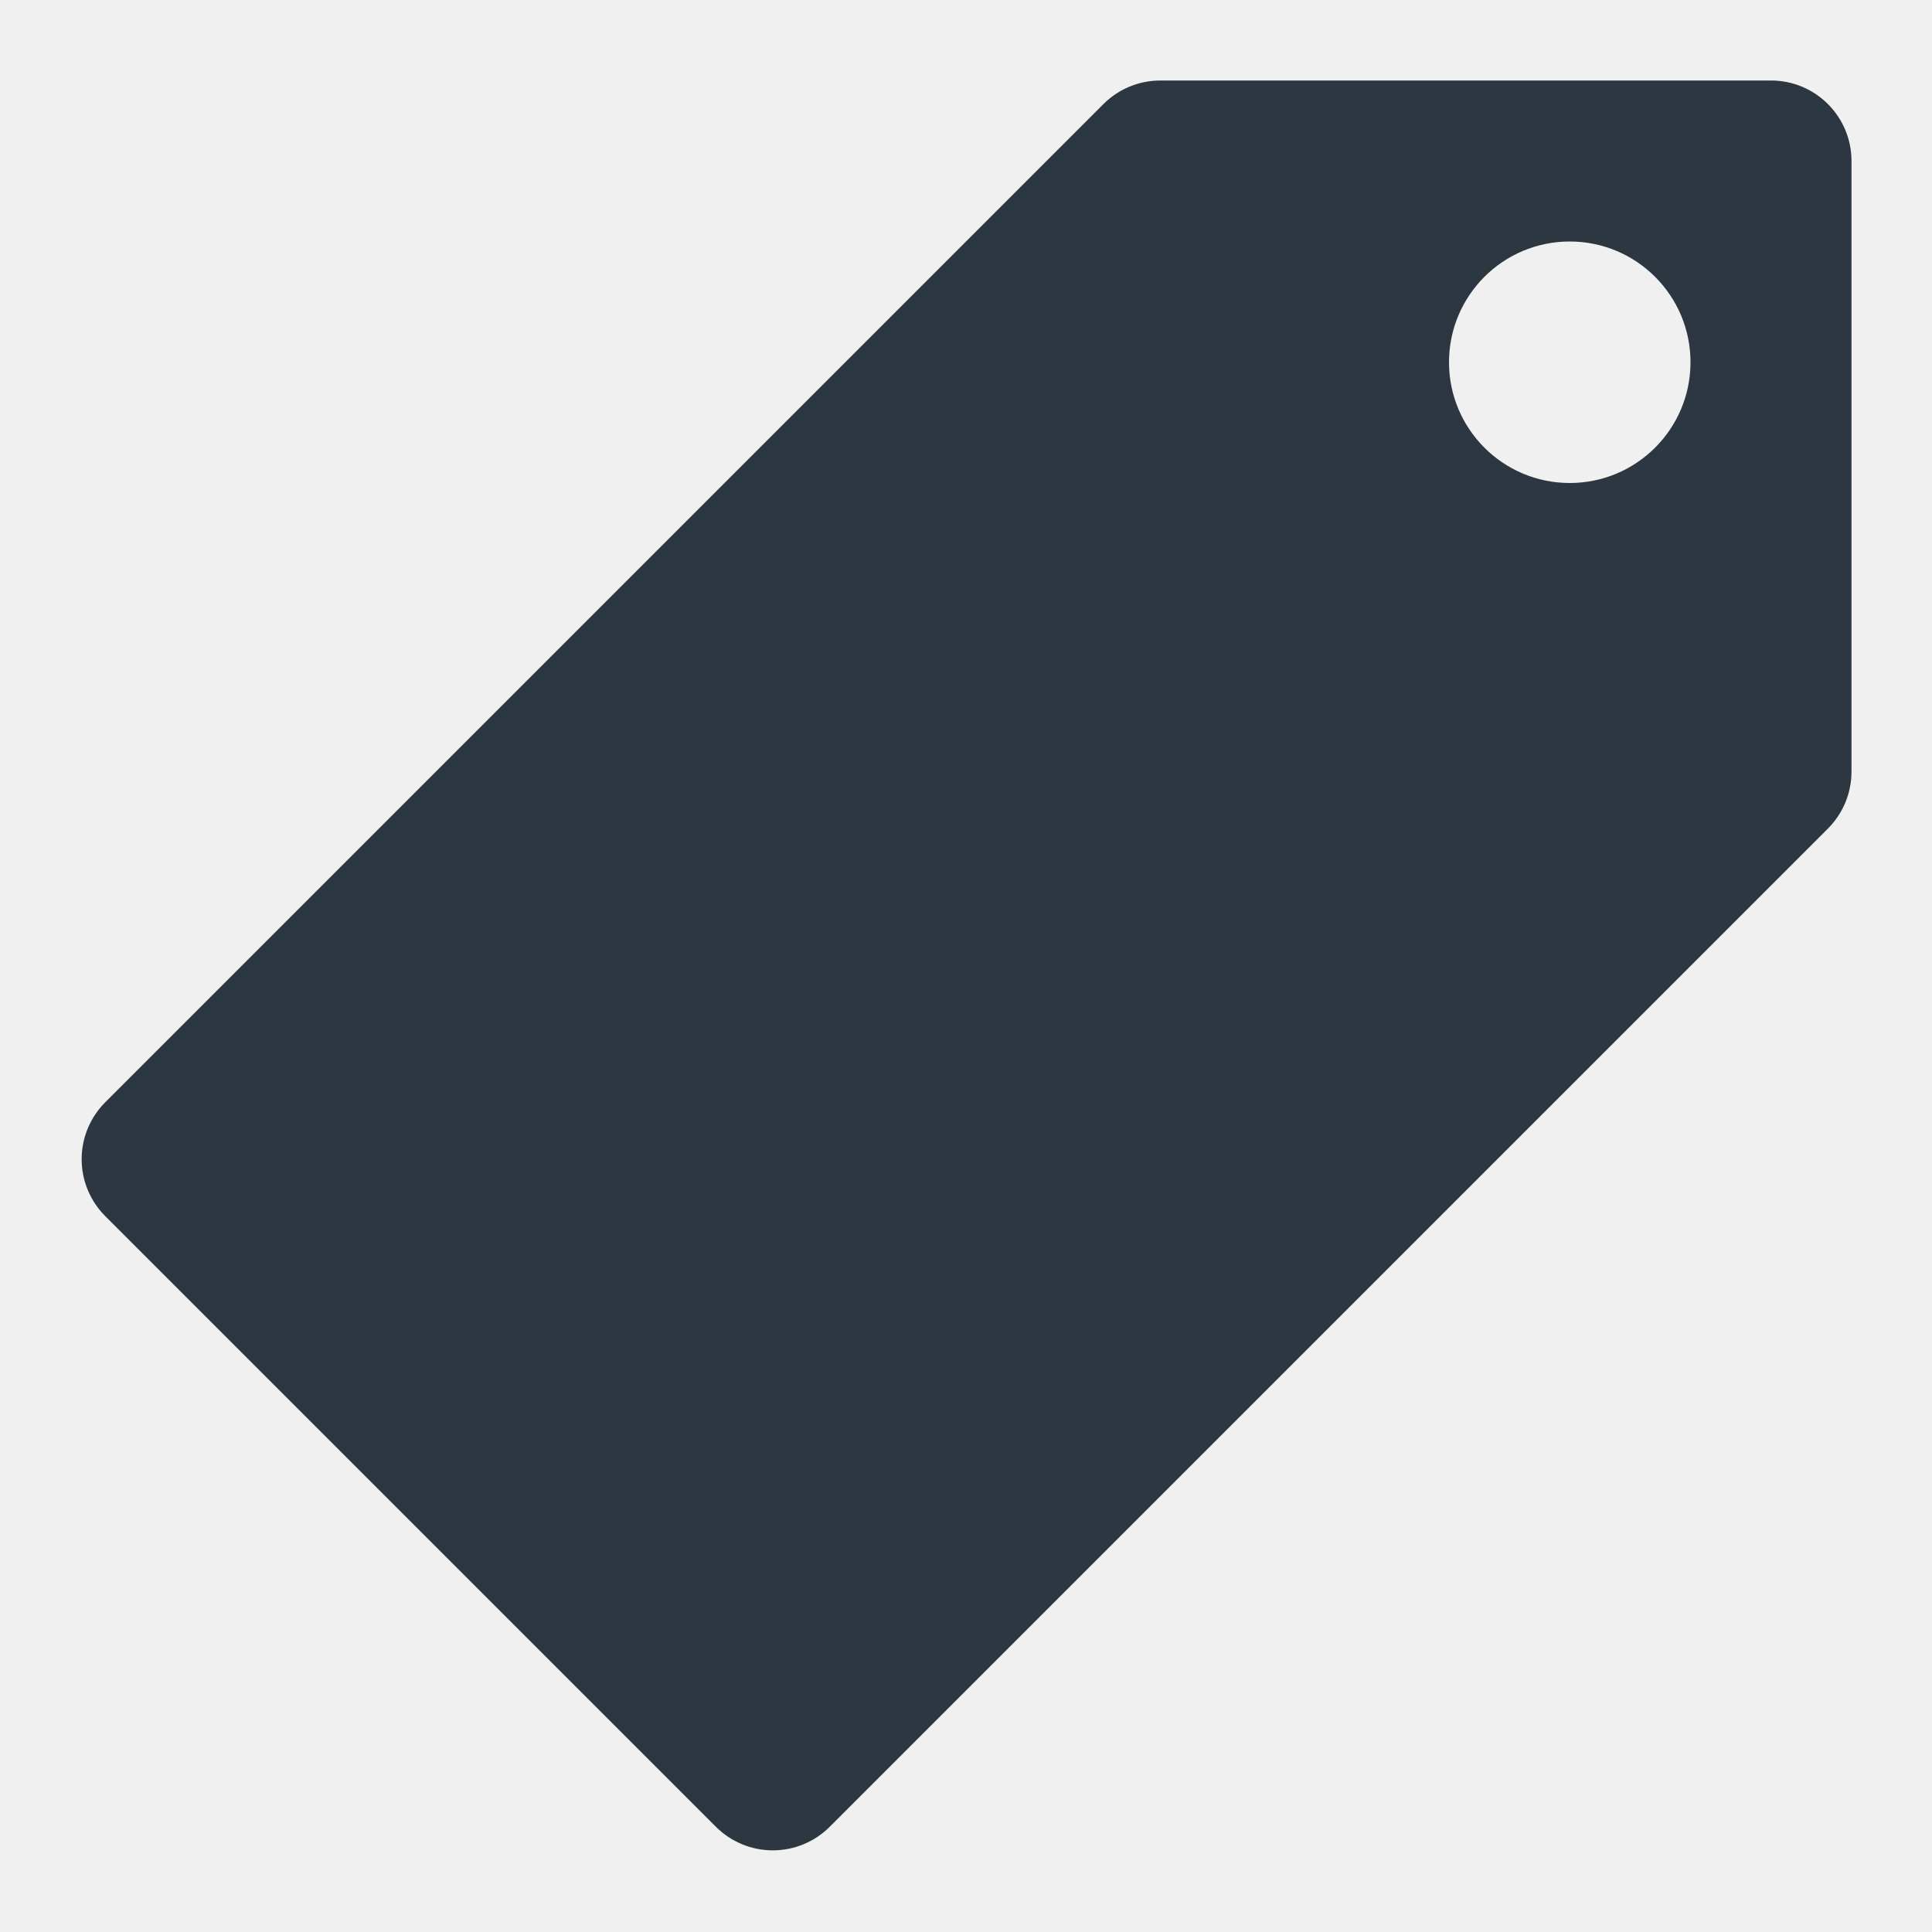
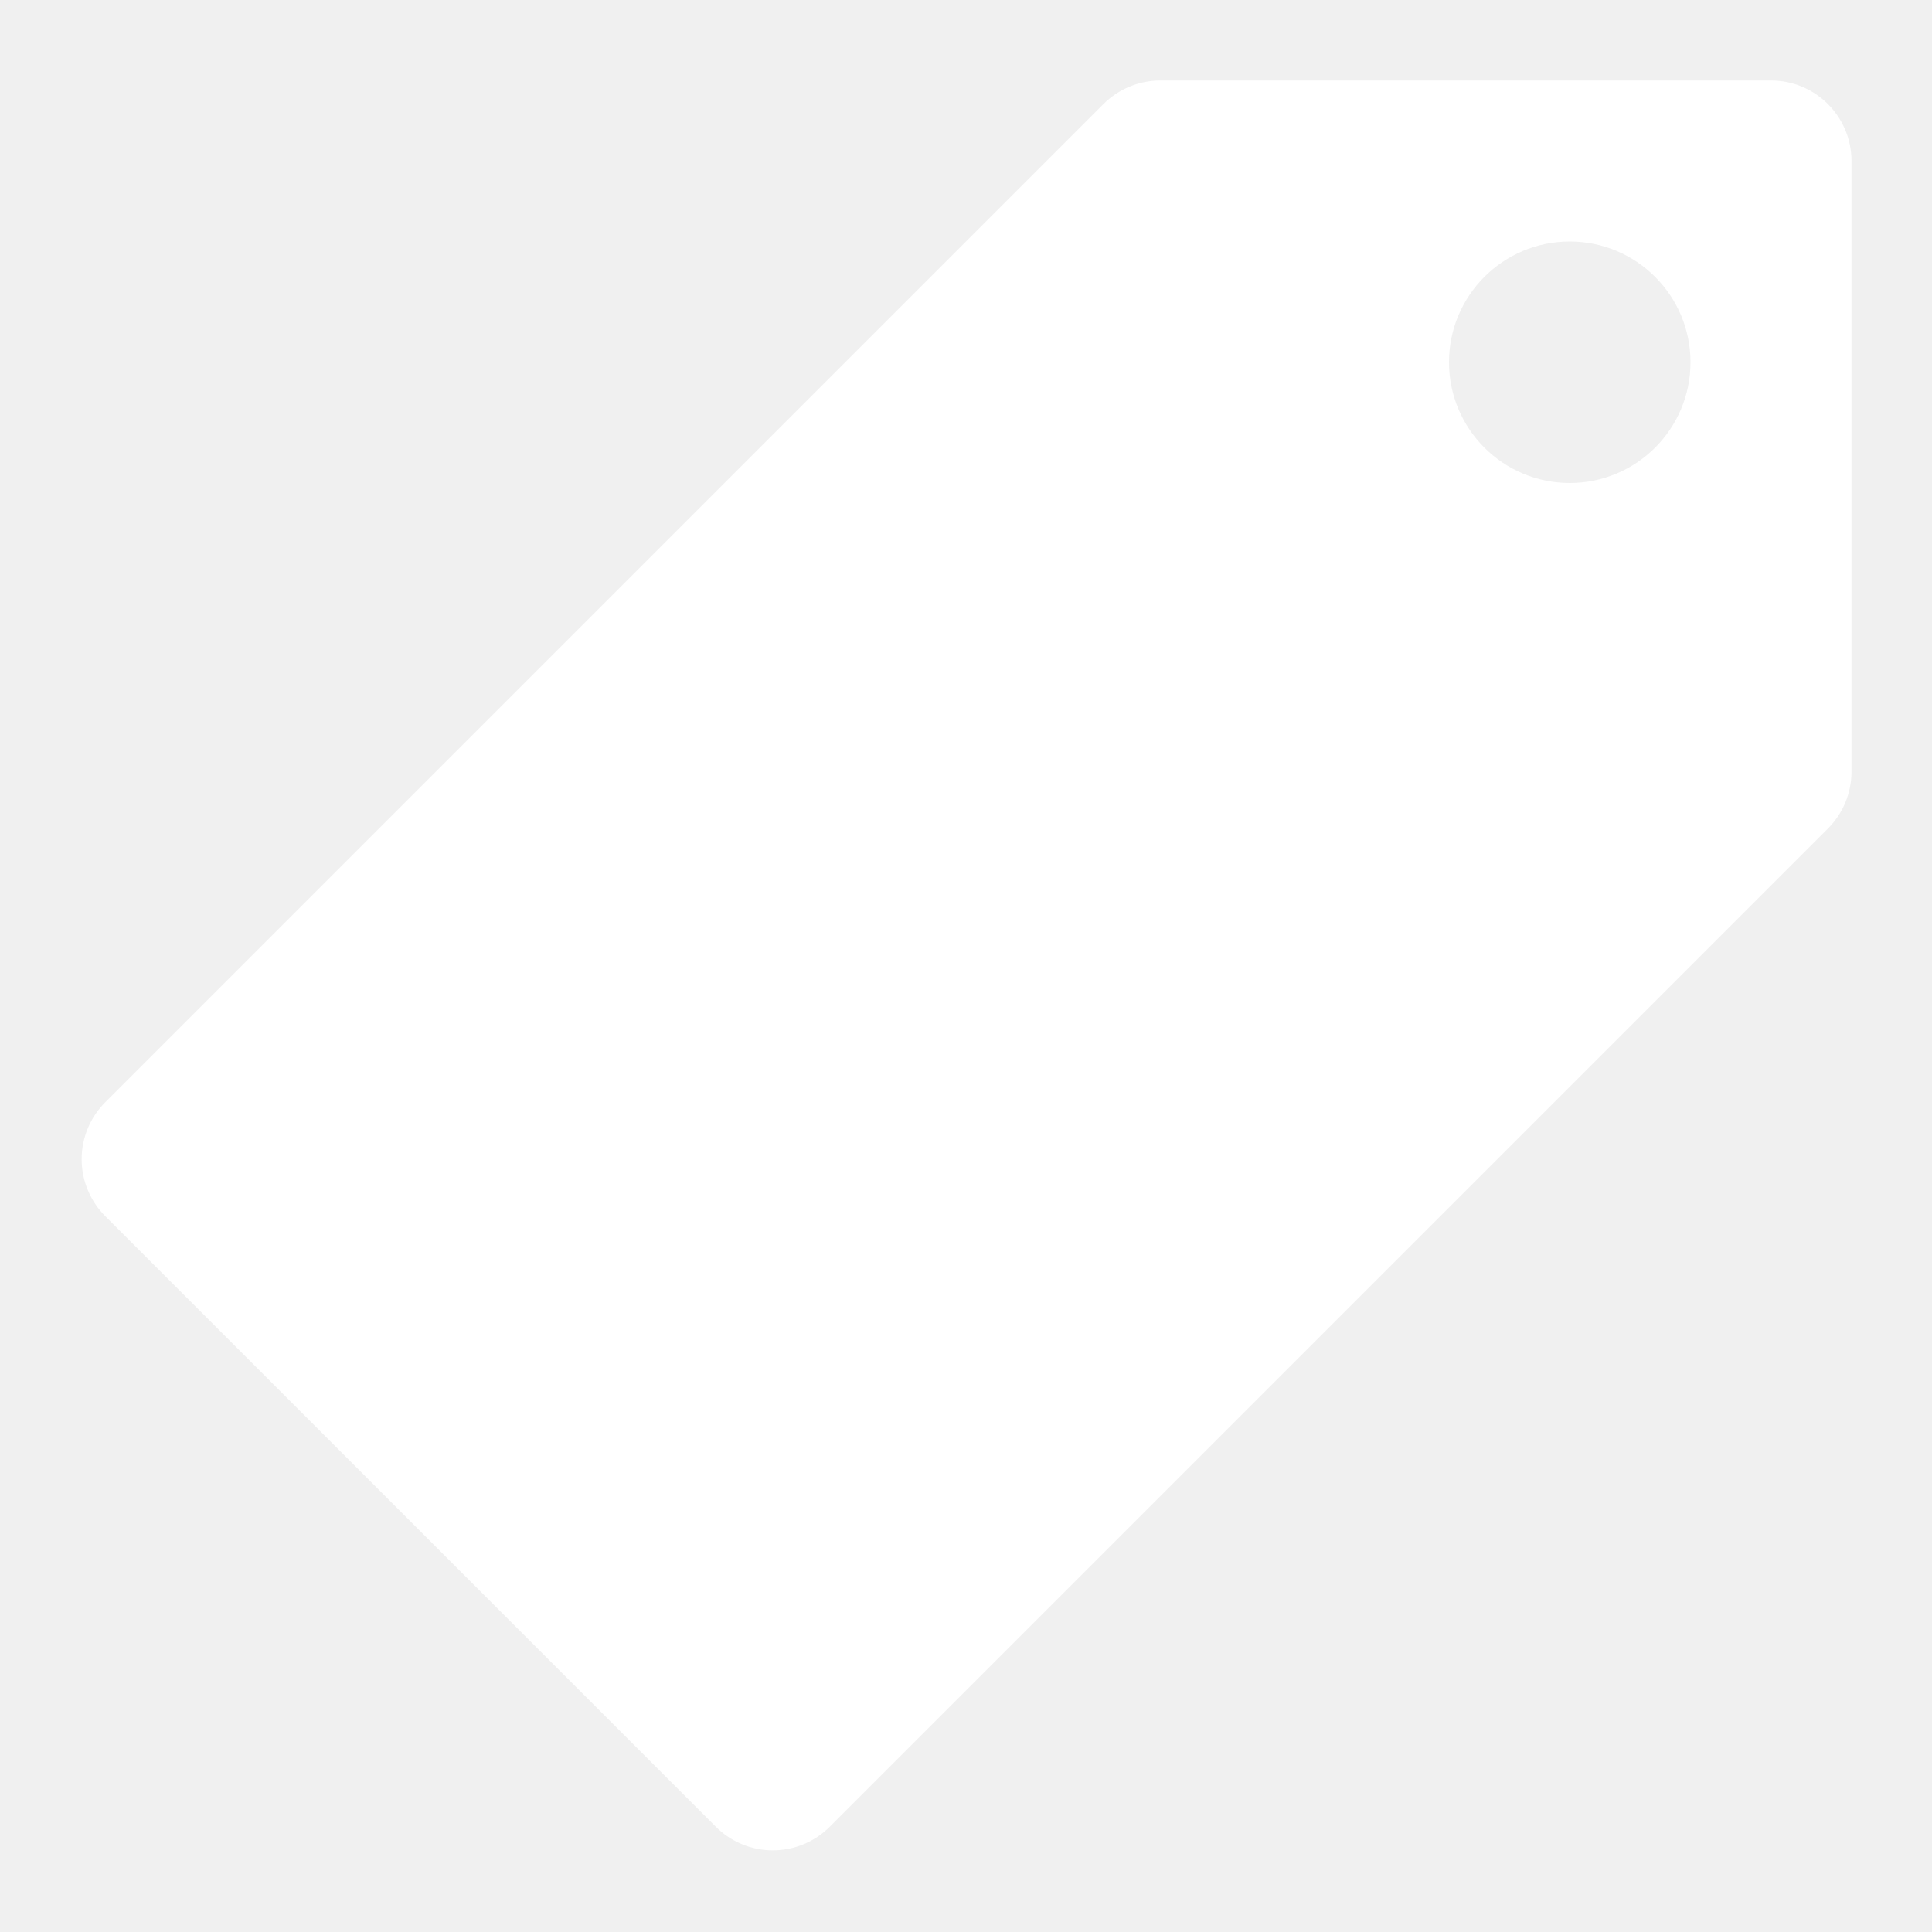
<svg xmlns="http://www.w3.org/2000/svg" id="outline" viewBox="0 0 24 24">
-   <path fill="#2d3741" d="M22,1H14.41a1,1,0,0,0-.7.29L1.31,13.69a1,1,0,0,0,0,1.42l7.58,7.58a1,1,0,0,0,1.42,0l12.4-12.4a1,1,0,0,0,.29-.7V2A1,1,0,0,0,22,1ZM19.5,6A1.5,1.5,0,1,1,21,4.5,1.5,1.5,0,0,1,19.5,6Z" />
+   <path fill="#fff" d="M22,1H14.41a1,1,0,0,0-.7.29L1.31,13.69a1,1,0,0,0,0,1.42l7.58,7.58a1,1,0,0,0,1.42,0l12.4-12.4a1,1,0,0,0,.29-.7V2A1,1,0,0,0,22,1ZM19.5,6A1.5,1.5,0,1,1,21,4.5,1.5,1.5,0,0,1,19.5,6Z" />
</svg>
